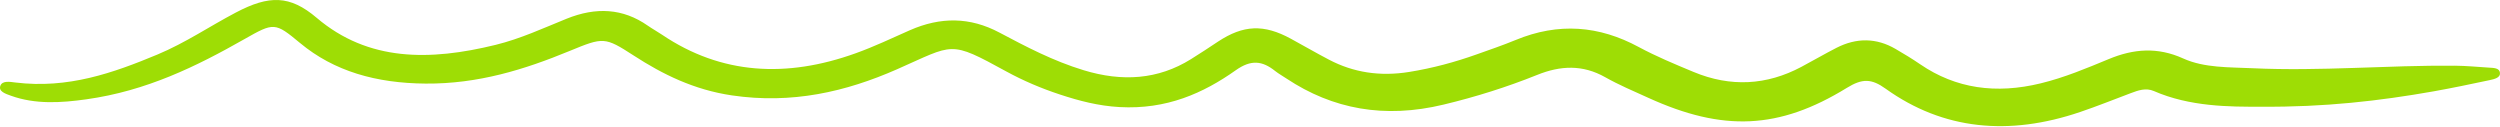
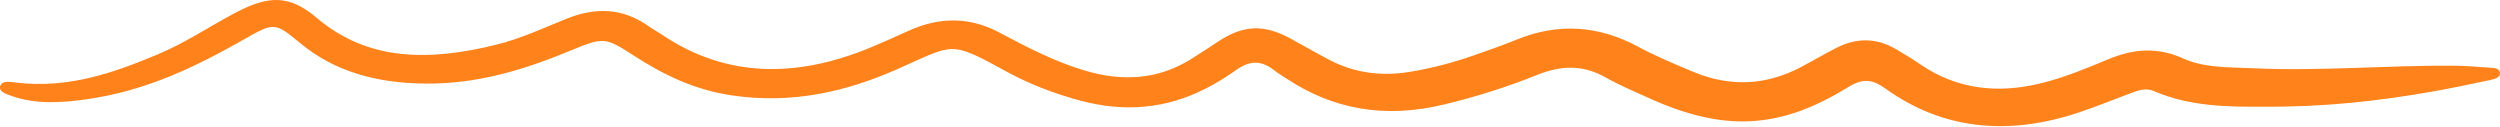
<svg xmlns="http://www.w3.org/2000/svg" width="218" height="11" viewBox="0 0 218 11" fill="none">
-   <path d="M197.217 9.305C194.385 9.318 190.947 9.305 187.814 7.938C187.118 7.634 186.44 7.883 185.792 8.127C184.322 8.679 182.876 9.263 181.381 9.769C175.177 11.872 169.452 11.334 164.435 7.74C163.187 6.843 162.389 6.834 161.039 7.666C155.128 11.297 150.243 11.495 143.726 8.527C142.46 7.952 141.164 7.404 139.982 6.737C138.02 5.628 136.093 5.702 134.023 6.539C131.413 7.588 128.7 8.444 125.88 9.121C120.719 10.363 116.213 9.521 112.186 6.852C111.856 6.631 111.502 6.433 111.196 6.194C110.068 5.292 109.09 5.182 107.752 6.13C104.925 8.131 101.721 9.562 97.628 9.337C95.792 9.236 94.106 8.794 92.456 8.251C90.799 7.708 89.215 7.032 87.751 6.231C82.746 3.493 83.232 3.834 78.228 6.038C73.739 8.016 69.04 9.088 63.832 8.32C60.519 7.832 57.789 6.484 55.257 4.841C52.73 3.208 52.616 3.231 49.664 4.446C45.739 6.065 41.689 7.326 37.11 7.289C32.808 7.257 29.129 6.217 26.159 3.746C23.98 1.938 23.89 1.947 21.316 3.41C17.122 5.794 12.765 7.929 7.532 8.66C5.342 8.969 3.086 9.116 0.955 8.348C0.469 8.173 -0.161 7.97 0.037 7.464C0.217 7.013 0.884 7.137 1.328 7.193C5.93 7.759 9.867 6.364 13.731 4.754C16.186 3.728 18.274 2.297 20.56 1.096C23.471 -0.437 25.277 -0.432 27.617 1.556C32.112 5.375 37.476 5.32 43.219 3.912C45.409 3.373 47.378 2.453 49.406 1.634C51.968 0.599 54.315 0.718 56.487 2.237C56.889 2.518 57.339 2.761 57.747 3.038C62.896 6.507 68.578 6.82 74.621 4.643C76.247 4.059 77.778 3.327 79.338 2.637C82.008 1.464 84.571 1.468 87.157 2.844C89.485 4.077 91.826 5.311 94.484 6.12C97.856 7.151 100.989 6.944 103.851 5.159C104.655 4.657 105.441 4.142 106.221 3.622C108.43 2.168 110.206 2.094 112.564 3.378C113.674 3.981 114.761 4.616 115.889 5.205C118.019 6.323 120.335 6.686 122.892 6.272C124.938 5.941 126.876 5.416 128.76 4.745C129.895 4.34 131.047 3.949 132.151 3.493C135.913 1.938 139.448 2.237 142.898 4.1C144.41 4.915 146.049 5.596 147.675 6.272C150.909 7.62 154.06 7.436 157.072 5.835C158.104 5.288 159.1 4.703 160.145 4.169C161.885 3.281 163.619 3.291 165.299 4.271C166.037 4.699 166.763 5.14 167.454 5.614C170.544 7.722 174.042 8.223 177.955 7.266C180.049 6.755 181.963 5.946 183.878 5.154C186.056 4.248 188.144 4.087 190.377 5.099C192.219 5.932 194.373 5.854 196.431 5.95C202.318 6.226 208.193 5.679 214.074 5.729C215.052 5.739 216.03 5.831 217.002 5.895C217.434 5.923 217.962 5.913 217.998 6.36C218.034 6.778 217.512 6.898 217.11 6.985C215.484 7.331 213.852 7.671 212.207 7.966C207.467 8.803 202.678 9.351 197.187 9.305H197.217Z" fill="#9EDD05" />
+   <path d="M197.217 9.305C194.385 9.318 190.947 9.305 187.814 7.938C187.118 7.634 186.44 7.883 185.792 8.127C184.322 8.679 182.876 9.263 181.381 9.769C175.177 11.872 169.452 11.334 164.435 7.74C163.187 6.843 162.389 6.834 161.039 7.666C155.128 11.297 150.243 11.495 143.726 8.527C142.46 7.952 141.164 7.404 139.982 6.737C138.02 5.628 136.093 5.702 134.023 6.539C131.413 7.588 128.7 8.444 125.88 9.121C120.719 10.363 116.213 9.521 112.186 6.852C111.856 6.631 111.502 6.433 111.196 6.194C110.068 5.292 109.09 5.182 107.752 6.13C104.925 8.131 101.721 9.562 97.628 9.337C95.792 9.236 94.106 8.794 92.456 8.251C90.799 7.708 89.215 7.032 87.751 6.231C82.746 3.493 83.232 3.834 78.228 6.038C73.739 8.016 69.04 9.088 63.832 8.32C60.519 7.832 57.789 6.484 55.257 4.841C52.73 3.208 52.616 3.231 49.664 4.446C45.739 6.065 41.689 7.326 37.11 7.289C32.808 7.257 29.129 6.217 26.159 3.746C23.98 1.938 23.89 1.947 21.316 3.41C17.122 5.794 12.765 7.929 7.532 8.66C5.342 8.969 3.086 9.116 0.955 8.348C0.469 8.173 -0.161 7.97 0.037 7.464C0.217 7.013 0.884 7.137 1.328 7.193C5.93 7.759 9.867 6.364 13.731 4.754C16.186 3.728 18.274 2.297 20.56 1.096C23.471 -0.437 25.277 -0.432 27.617 1.556C32.112 5.375 37.476 5.32 43.219 3.912C45.409 3.373 47.378 2.453 49.406 1.634C51.968 0.599 54.315 0.718 56.487 2.237C56.889 2.518 57.339 2.761 57.747 3.038C62.896 6.507 68.578 6.82 74.621 4.643C76.247 4.059 77.778 3.327 79.338 2.637C82.008 1.464 84.571 1.468 87.157 2.844C89.485 4.077 91.826 5.311 94.484 6.12C97.856 7.151 100.989 6.944 103.851 5.159C104.655 4.657 105.441 4.142 106.221 3.622C108.43 2.168 110.206 2.094 112.564 3.378C113.674 3.981 114.761 4.616 115.889 5.205C118.019 6.323 120.335 6.686 122.892 6.272C124.938 5.941 126.876 5.416 128.76 4.745C129.895 4.34 131.047 3.949 132.151 3.493C135.913 1.938 139.448 2.237 142.898 4.1C144.41 4.915 146.049 5.596 147.675 6.272C150.909 7.62 154.06 7.436 157.072 5.835C158.104 5.288 159.1 4.703 160.145 4.169C161.885 3.281 163.619 3.291 165.299 4.271C166.037 4.699 166.763 5.14 167.454 5.614C170.544 7.722 174.042 8.223 177.955 7.266C180.049 6.755 181.963 5.946 183.878 5.154C186.056 4.248 188.144 4.087 190.377 5.099C192.219 5.932 194.373 5.854 196.431 5.95C202.318 6.226 208.193 5.679 214.074 5.729C215.052 5.739 216.03 5.831 217.002 5.895C217.434 5.923 217.962 5.913 217.998 6.36C218.034 6.778 217.512 6.898 217.11 6.985C215.484 7.331 213.852 7.671 212.207 7.966C207.467 8.803 202.678 9.351 197.187 9.305H197.217Z" fill="#FF821A" />
</svg>
